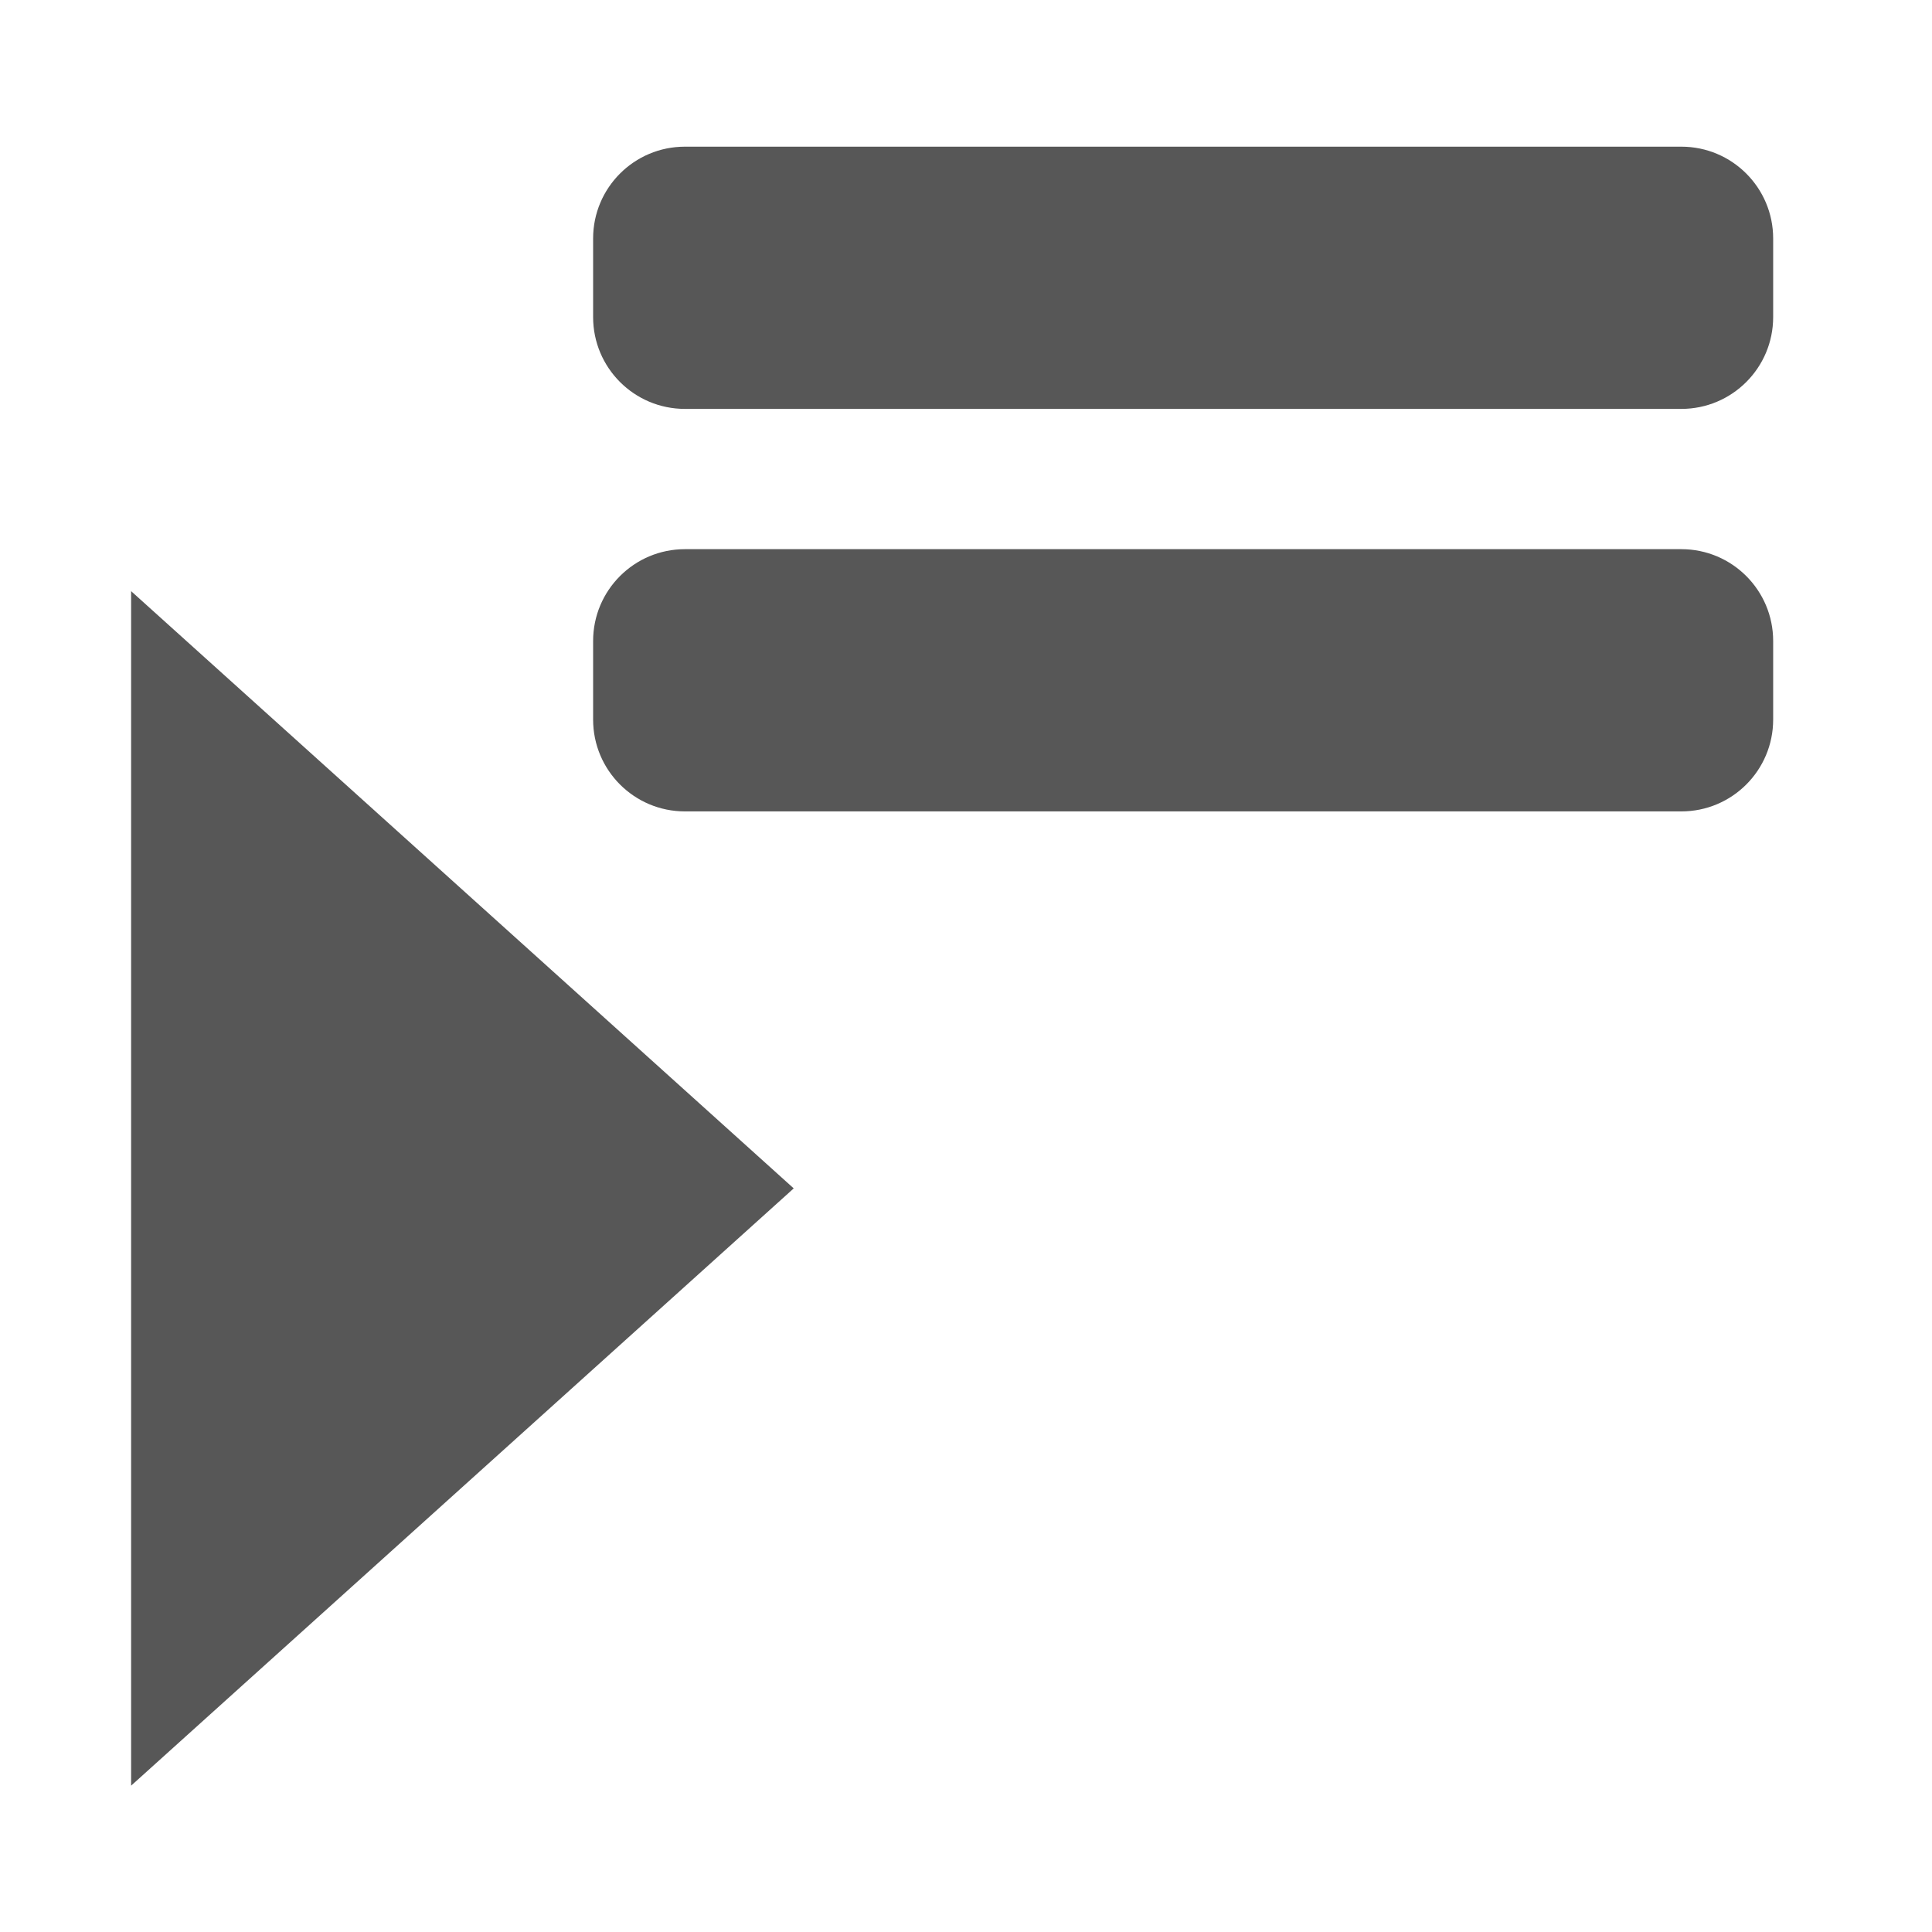
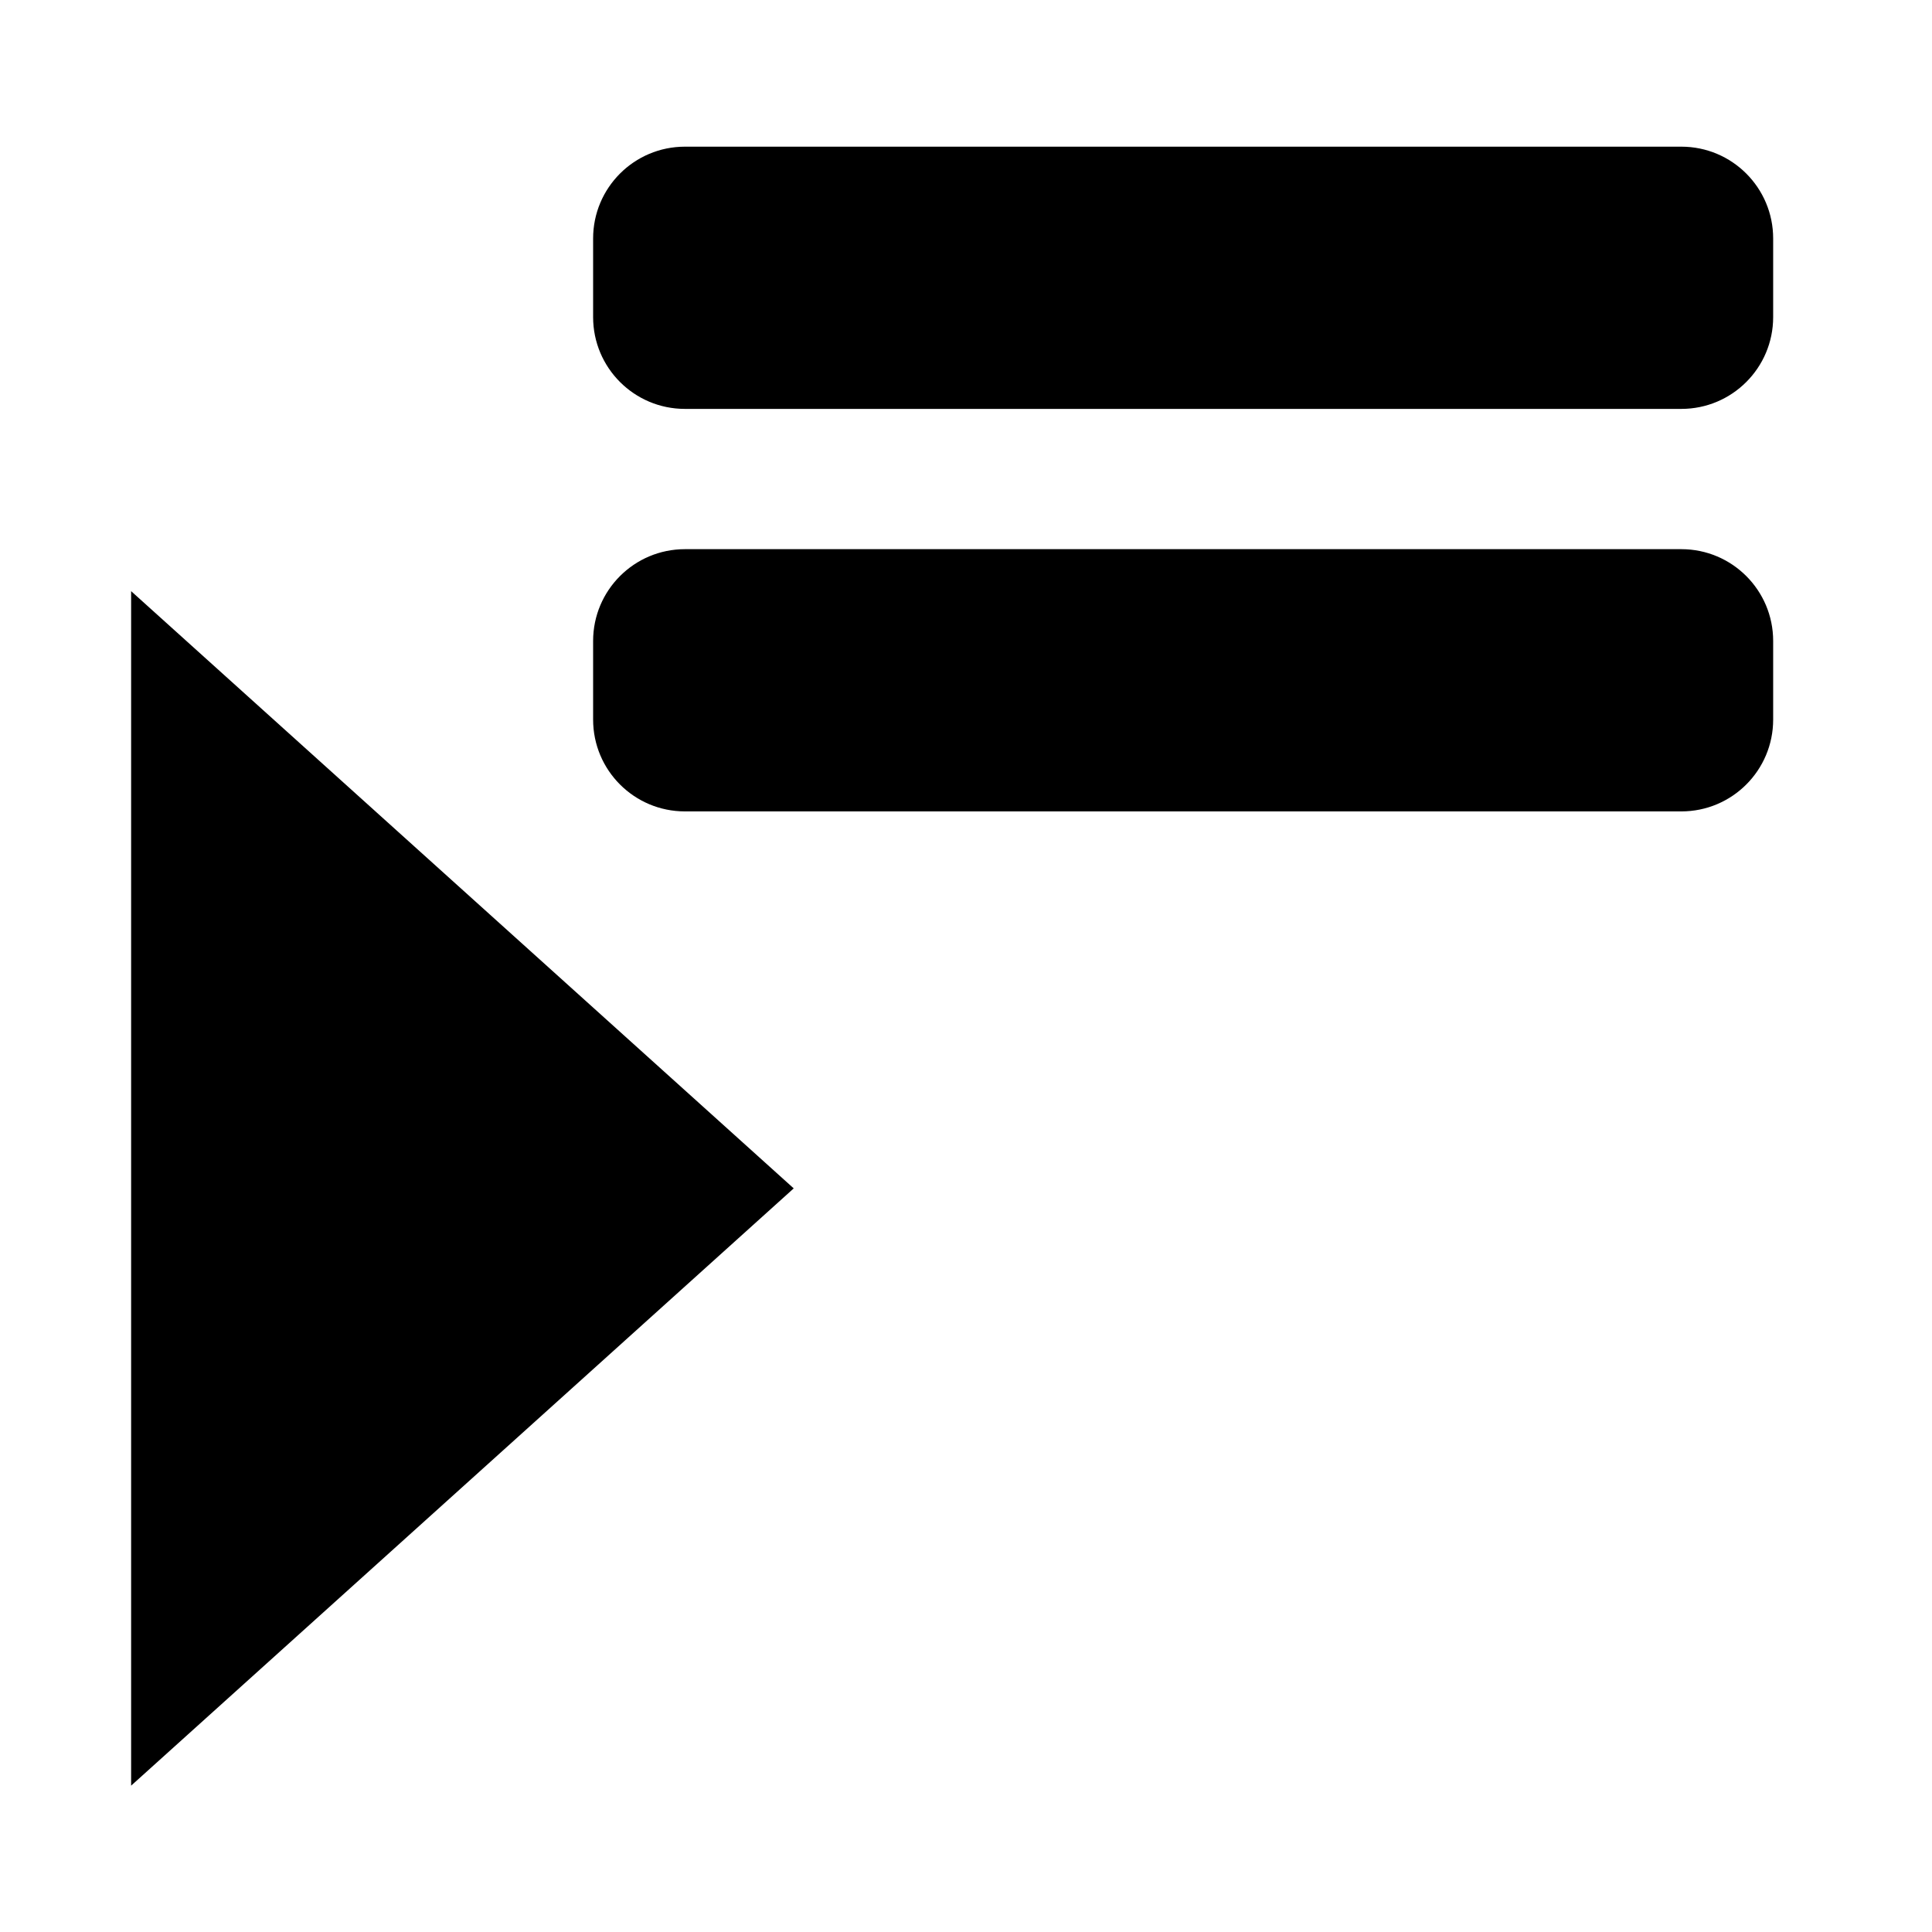
<svg xmlns="http://www.w3.org/2000/svg" width="48" height="48" id="svg2" version="1.0">
  <defs id="defs4">
    </defs>
  <g id="layer1">
    <rect style="fill:none;fill-opacity:1;fill-rule:nonzero;stroke:none;stroke-width:9.375;stroke-linecap:round;stroke-linejoin:round;stroke-miterlimit:4;stroke-dasharray:none;stroke-dashoffset:0;stroke-opacity:1;display:none" id="rect1306" width="60" height="60" x="0" y="0" />
    <g id="g2411" />
    <g id="g3190" transform="matrix(-1,0,0,1,47.31178,0)">
-       <path id="path6808" d="M 44.054,14.687 L 44.054,44.364 L 27.592,29.525 L 44.054,14.687 z" style="opacity:0.66;fill:#000000;fill-opacity:1;fill-rule:evenodd;stroke:none;stroke-width:2.723;stroke-linecap:round;stroke-linejoin:round;stroke-miterlimit:4;stroke-dasharray:none;stroke-opacity:1" />
-       <rect rx="2.281" y="3.644" x="3.258" height="6.515" width="29.318" id="rect2416" style="opacity:0.66;fill:#000000;fill-opacity:1;stroke:none;stroke-width:3;stroke-miterlimit:4;stroke-dasharray:none;stroke-opacity:1" />
-       <rect style="opacity:0.66;fill:#000000;fill-opacity:1;stroke:none;stroke-width:3;stroke-miterlimit:4;stroke-dasharray:none;stroke-opacity:1" id="rect2418" width="29.318" height="6.515" x="3.258" y="13.644" rx="2.281" />
+       <path id="path6808" d="M 44.054,14.687 L 44.054,44.364 L 27.592,29.525 L 44.054,14.687 z" style="opacity:1;fill:#000000;fill-opacity:1;fill-rule:evenodd;stroke:none;stroke-width:2.723;stroke-linecap:round;stroke-linejoin:round;stroke-miterlimit:4;stroke-dasharray:none;stroke-opacity:1" />
+       <rect rx="2.281" y="3.644" x="3.258" height="6.515" width="29.318" id="rect2416" style="opacity:1;fill:#000000;fill-opacity:1;stroke:none;stroke-width:3;stroke-miterlimit:4;stroke-dasharray:none;stroke-opacity:1" />
+       <rect style="opacity:1;fill:#000000;fill-opacity:1;stroke:none;stroke-width:3;stroke-miterlimit:4;stroke-dasharray:none;stroke-opacity:1" id="rect2418" width="29.318" height="6.515" x="3.258" y="13.644" rx="2.281" />
    </g>
  </g>
</svg>
